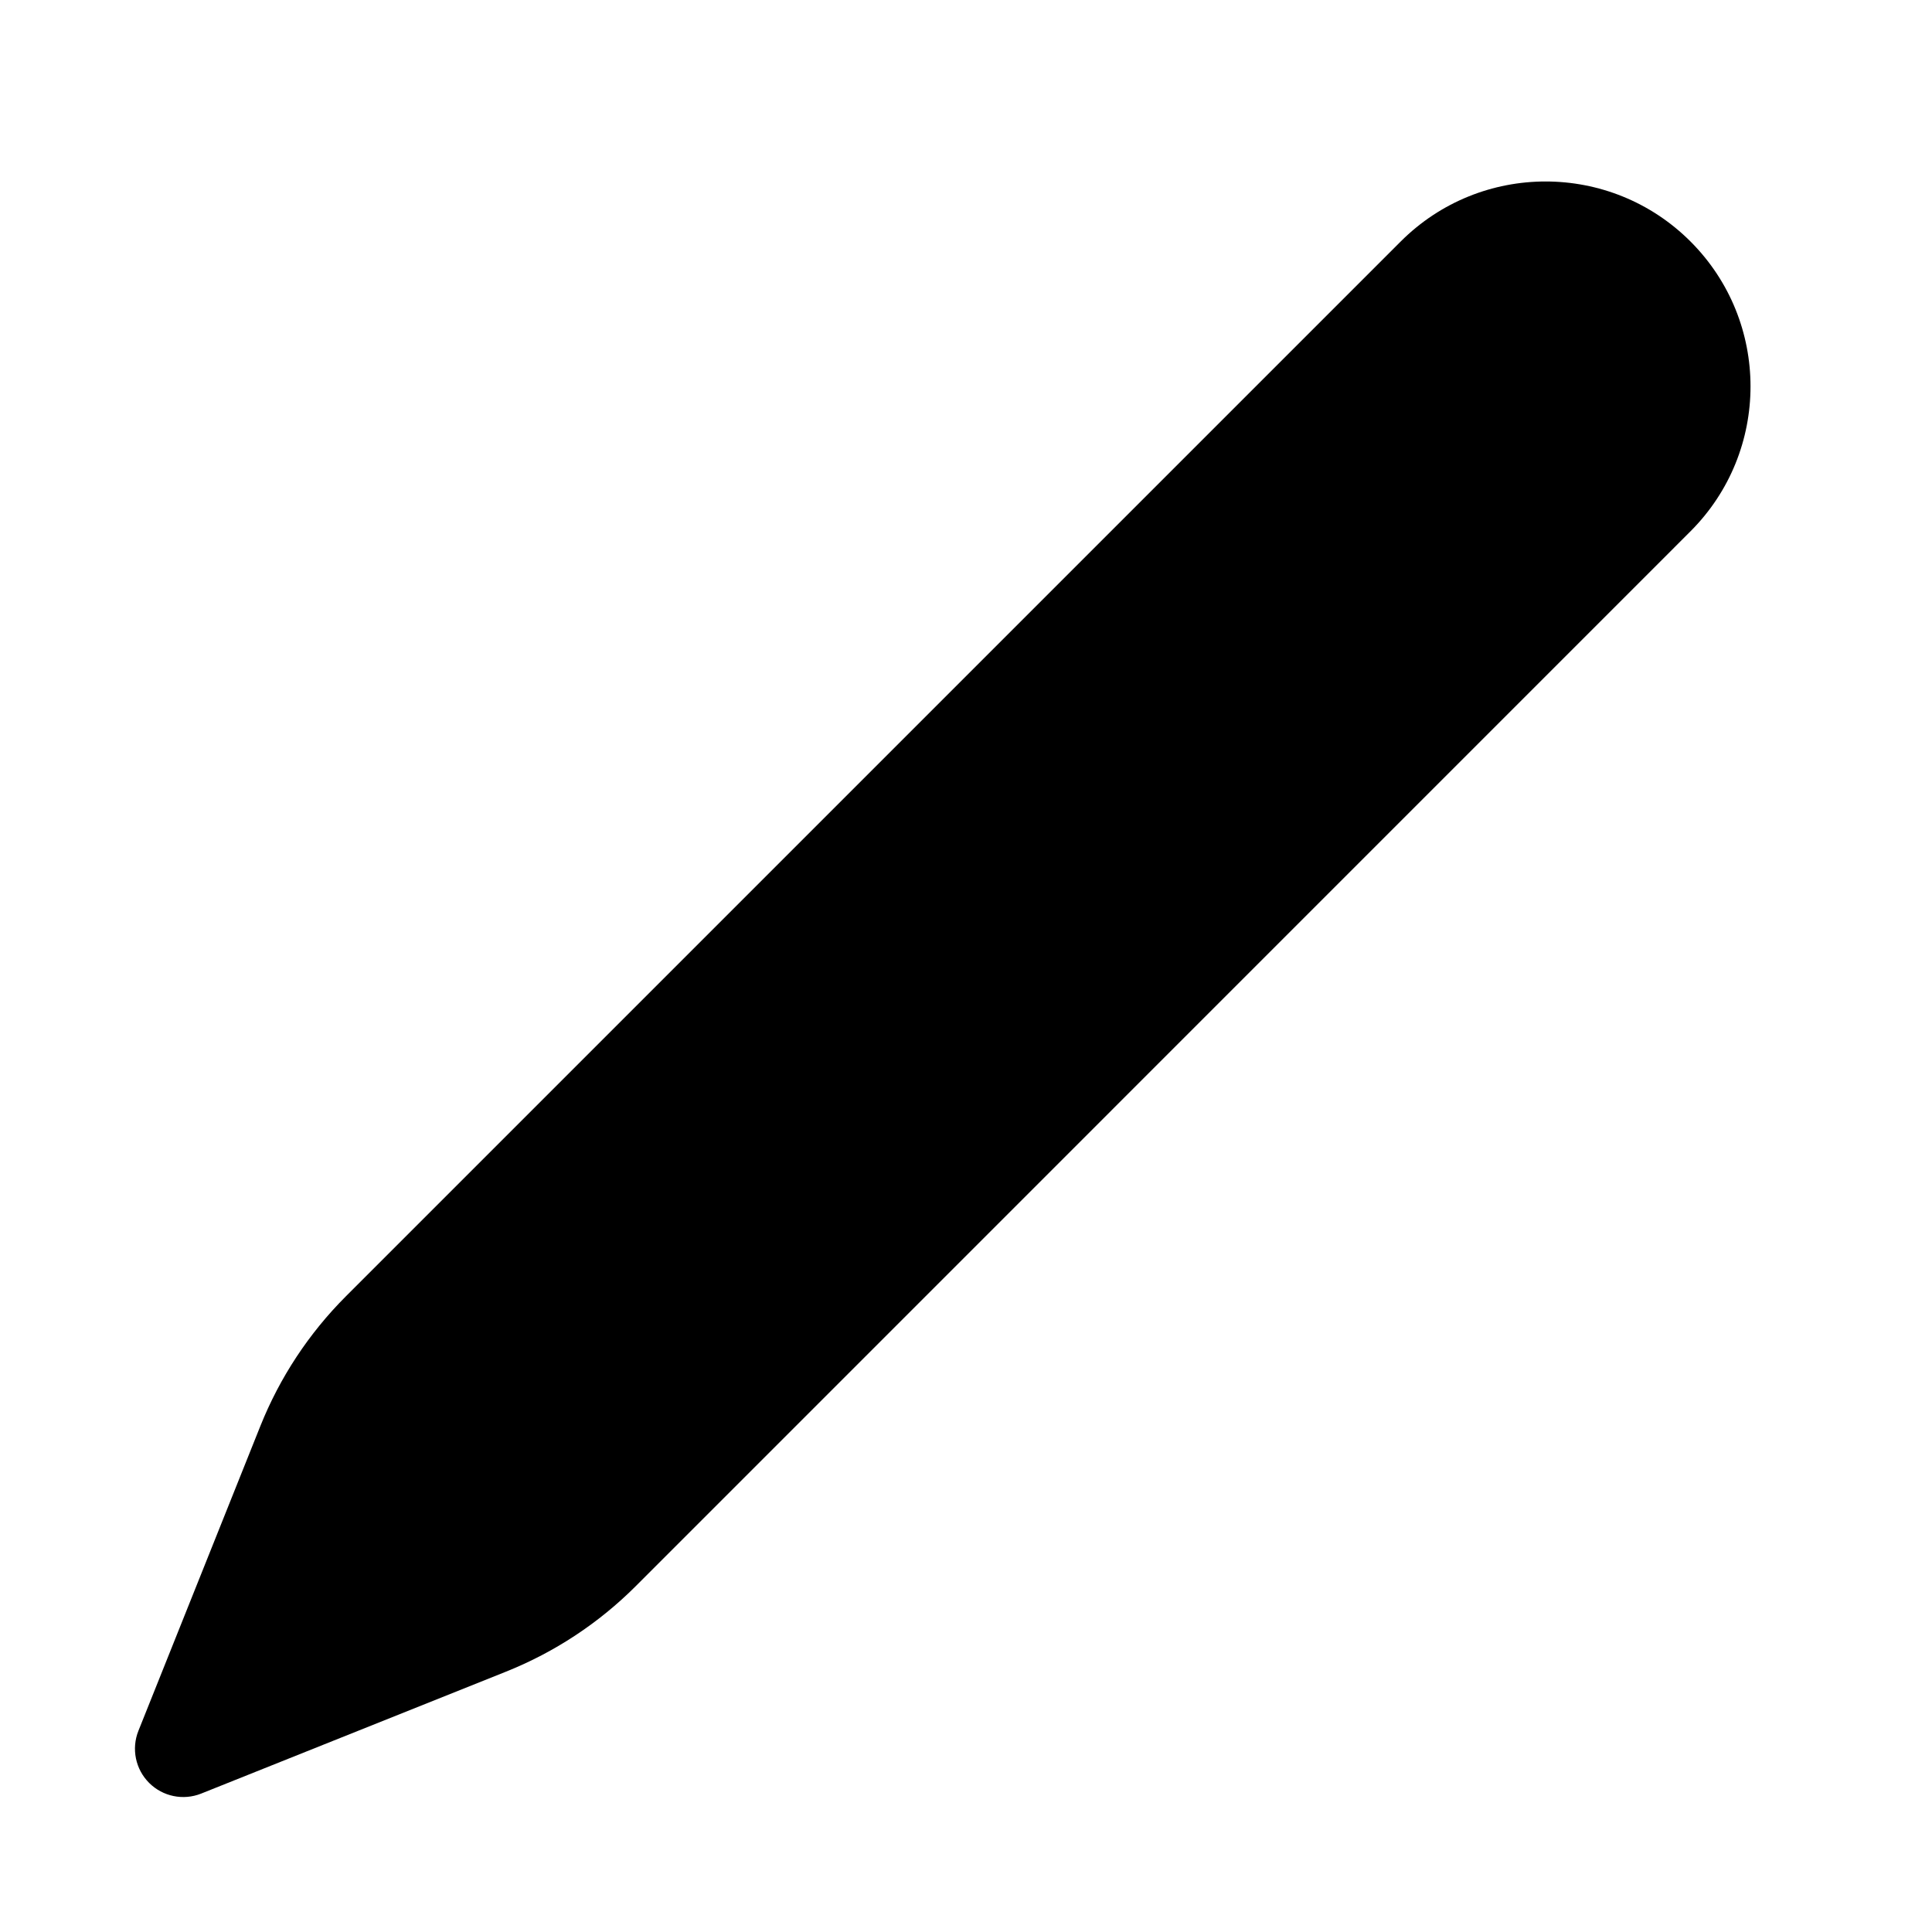
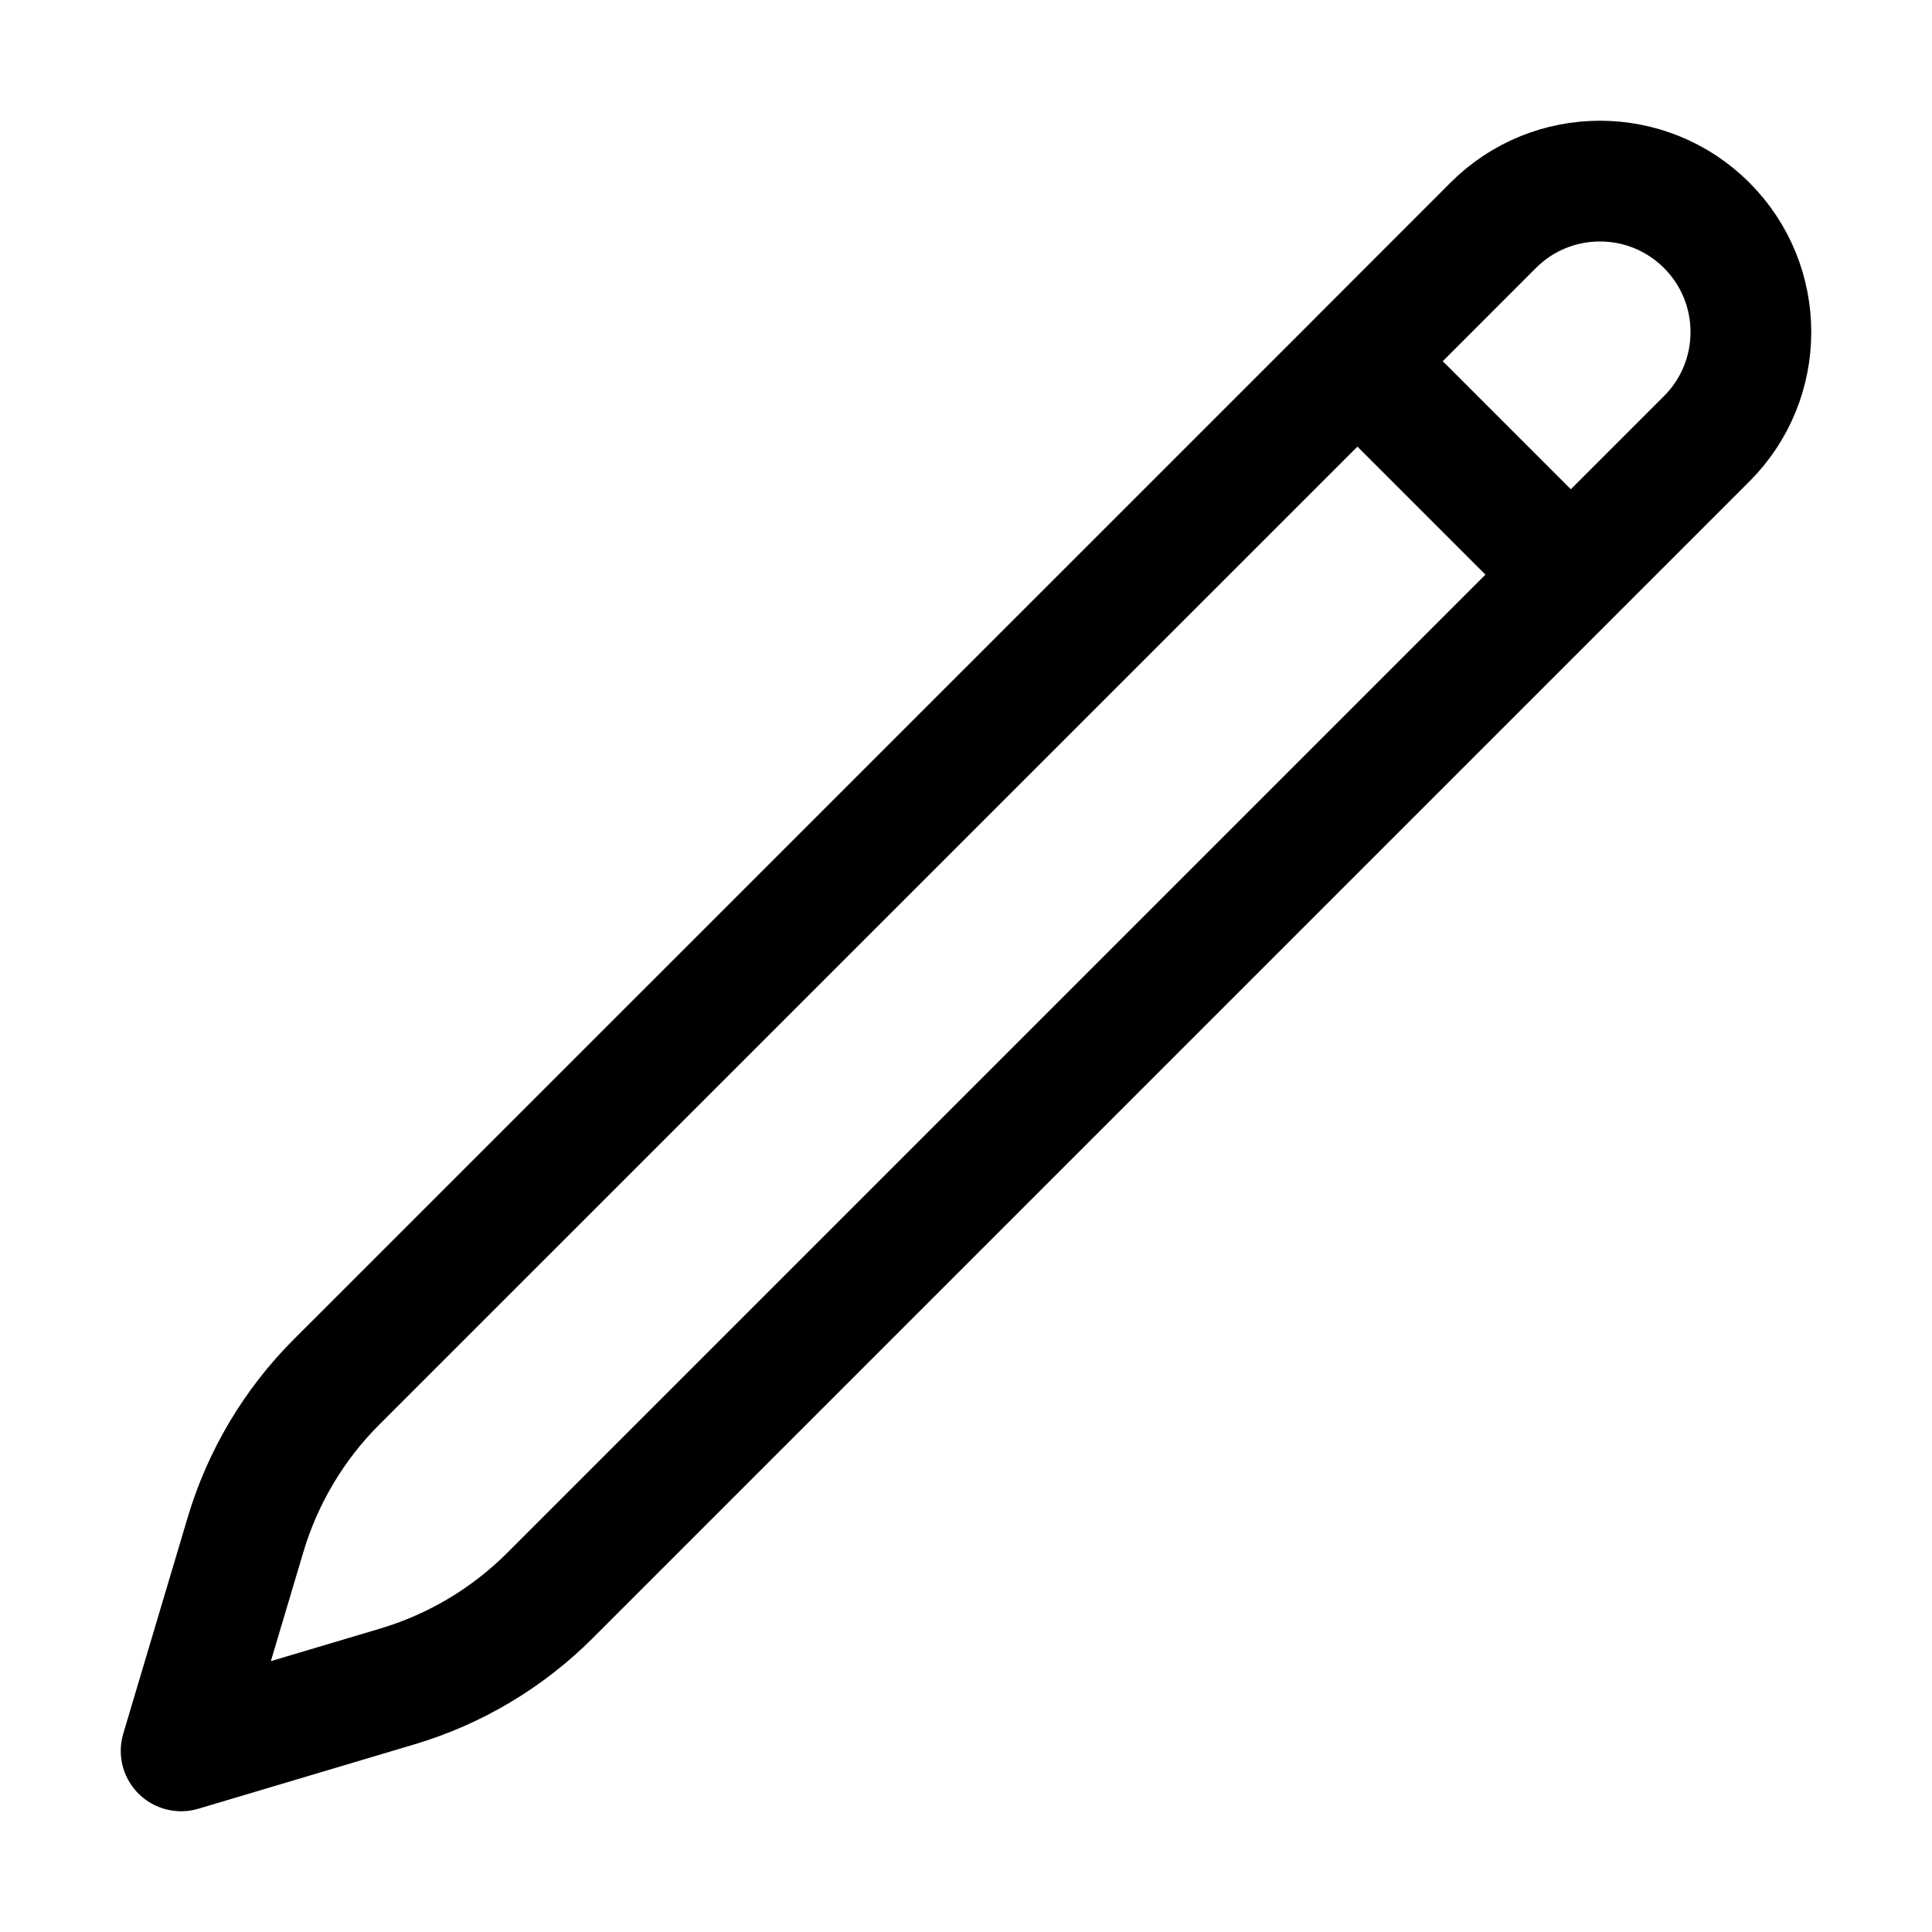
- <svg xmlns="http://www.w3.org/2000/svg" viewBox="0 0 20 20" fill="currentColor" className="w-5 h-5">
-   <path d="M2.695 14.763l-1.262 3.154a.5.5 0 00.65.65l3.155-1.262a4 4 0 001.343-.885L17.5 5.5a2.121 2.121 0 00-3-3L3.58 13.42a4 4 0 00-.885 1.343z" />
+ <svg xmlns="http://www.w3.org/2000/svg" fill="none" viewBox="0 0 24 24" stroke-width="1.5" stroke="currentColor" className="w-2 h-2">
+   <path stroke-linecap="round" stroke-linejoin="round" d="M16.862 4.487l1.687-1.688a1.875 1.875 0 112.652 2.652L6.832 19.82a4.5 4.5 0 01-1.897 1.13l-2.685.8.8-2.685a4.5 4.5 0 011.13-1.897L16.863 4.487zm0 0L19.5 7.125" />
</svg>
